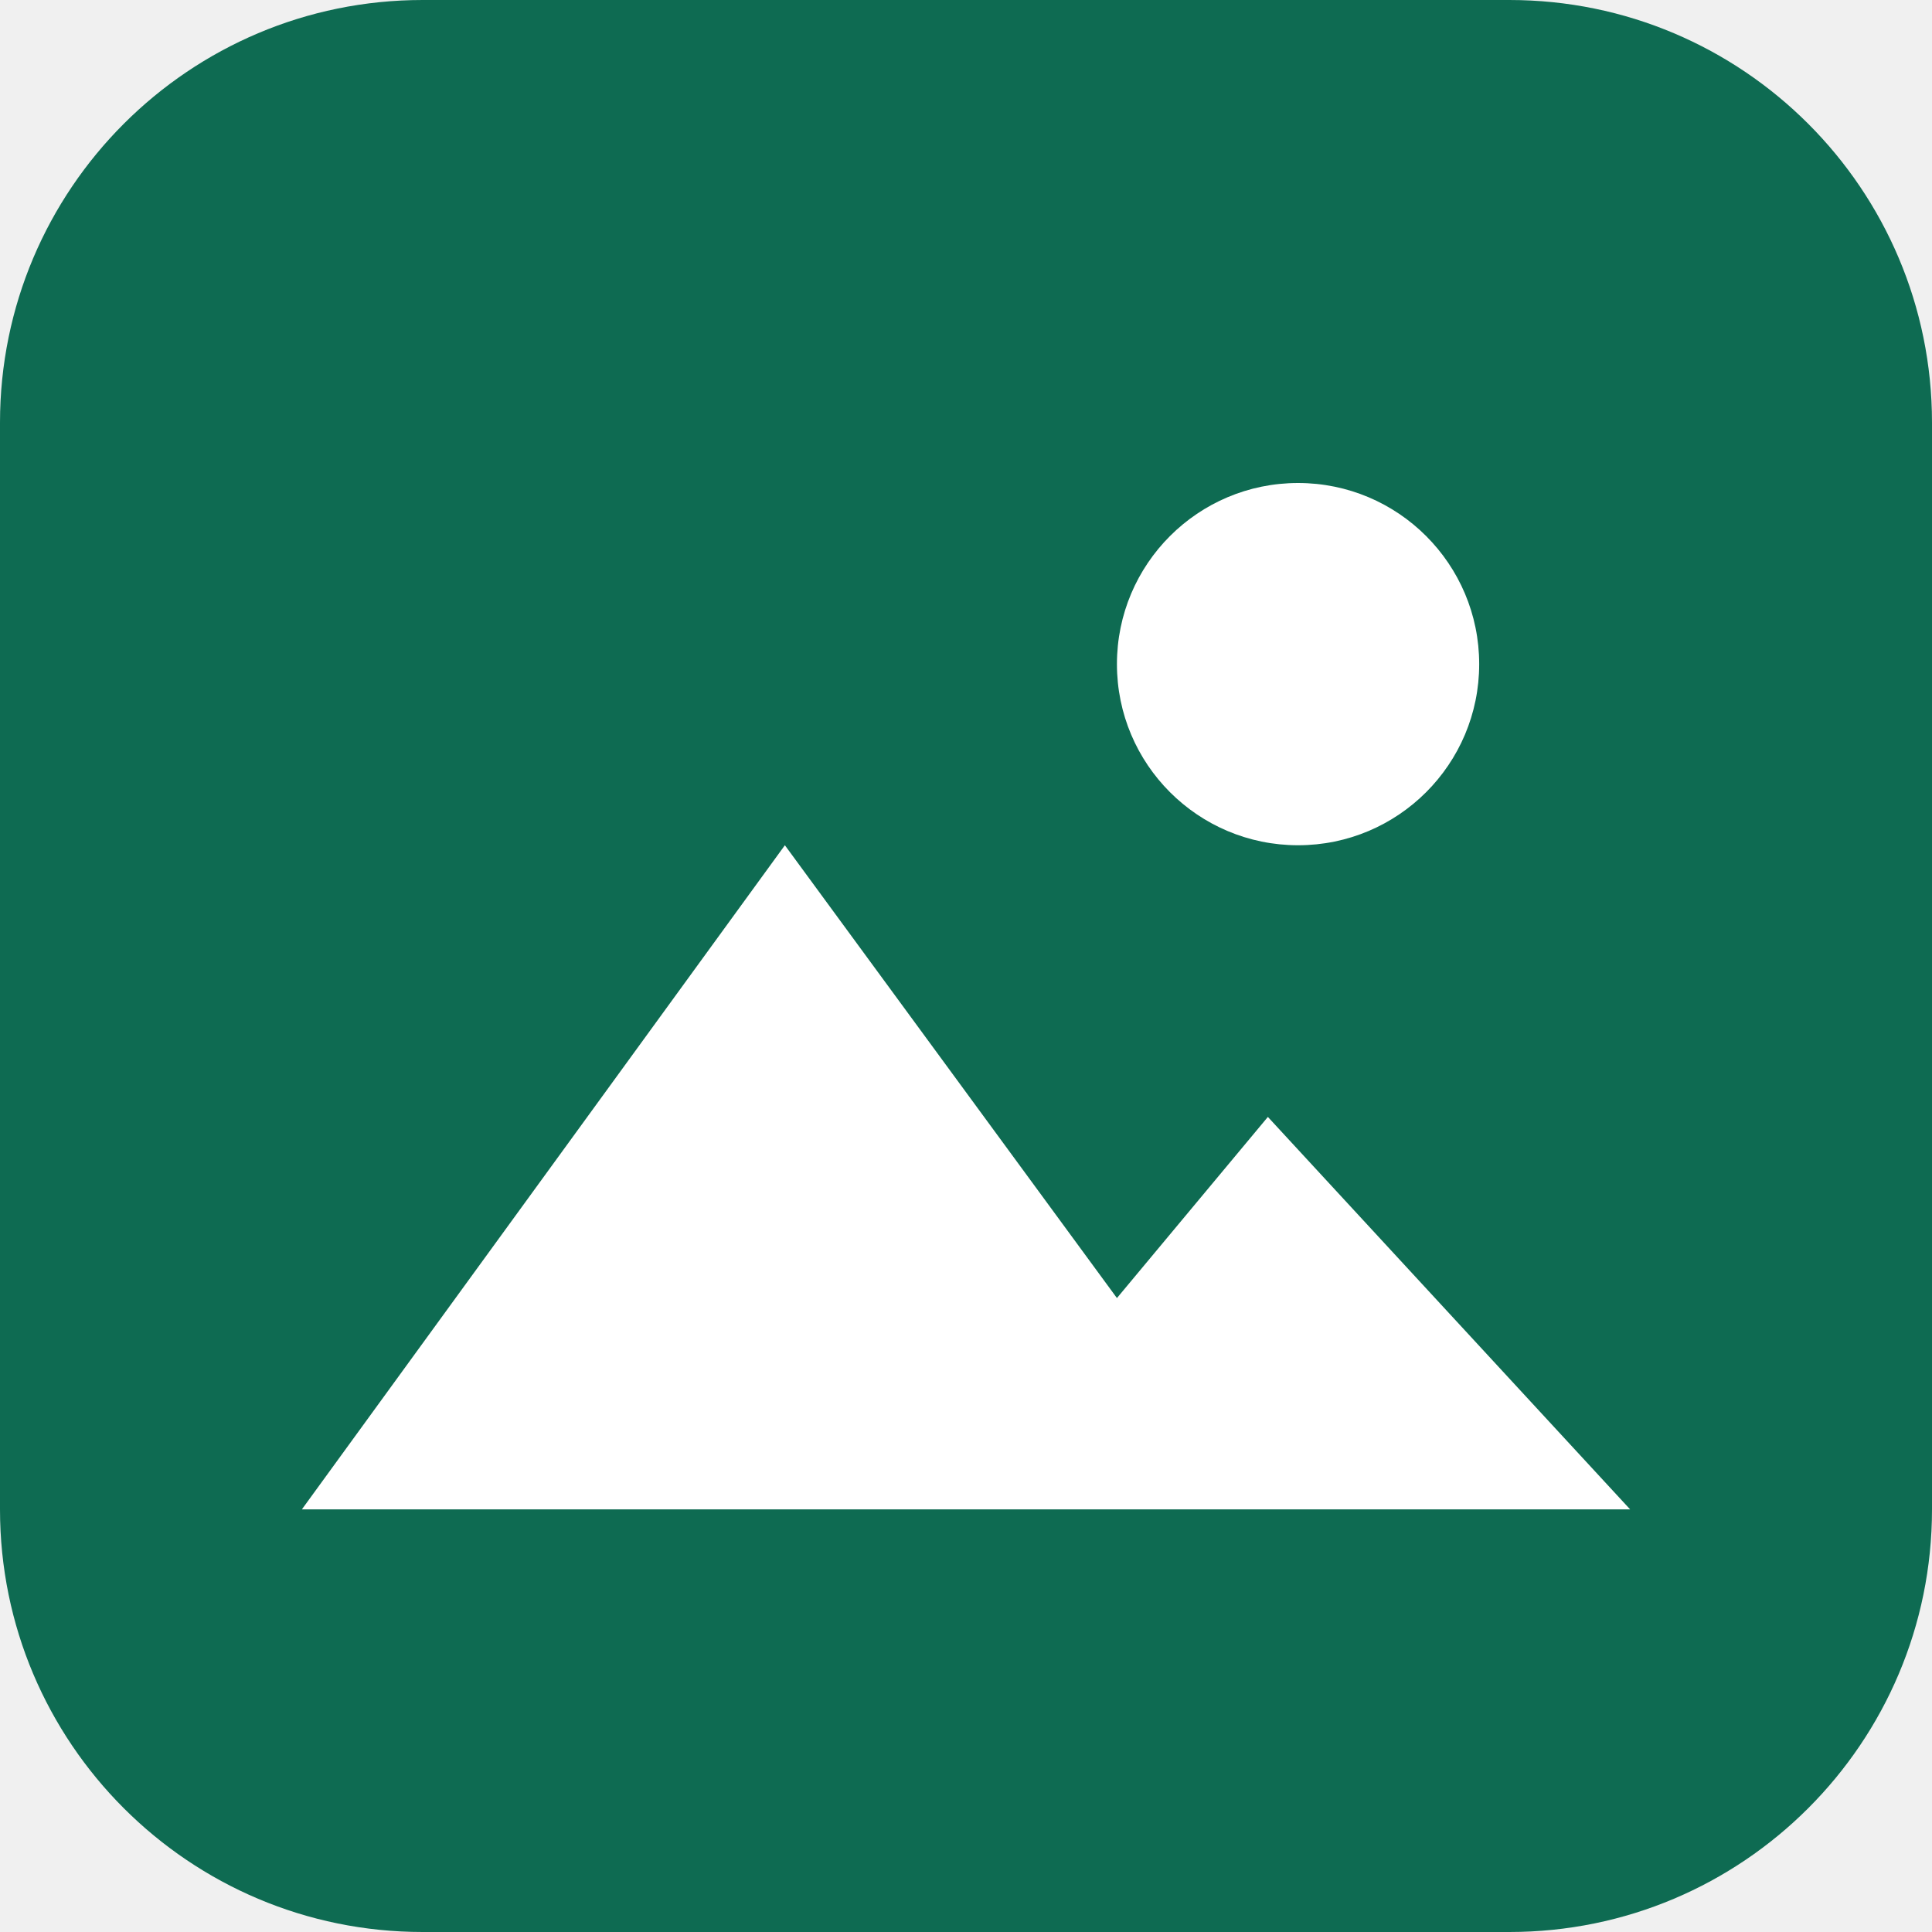
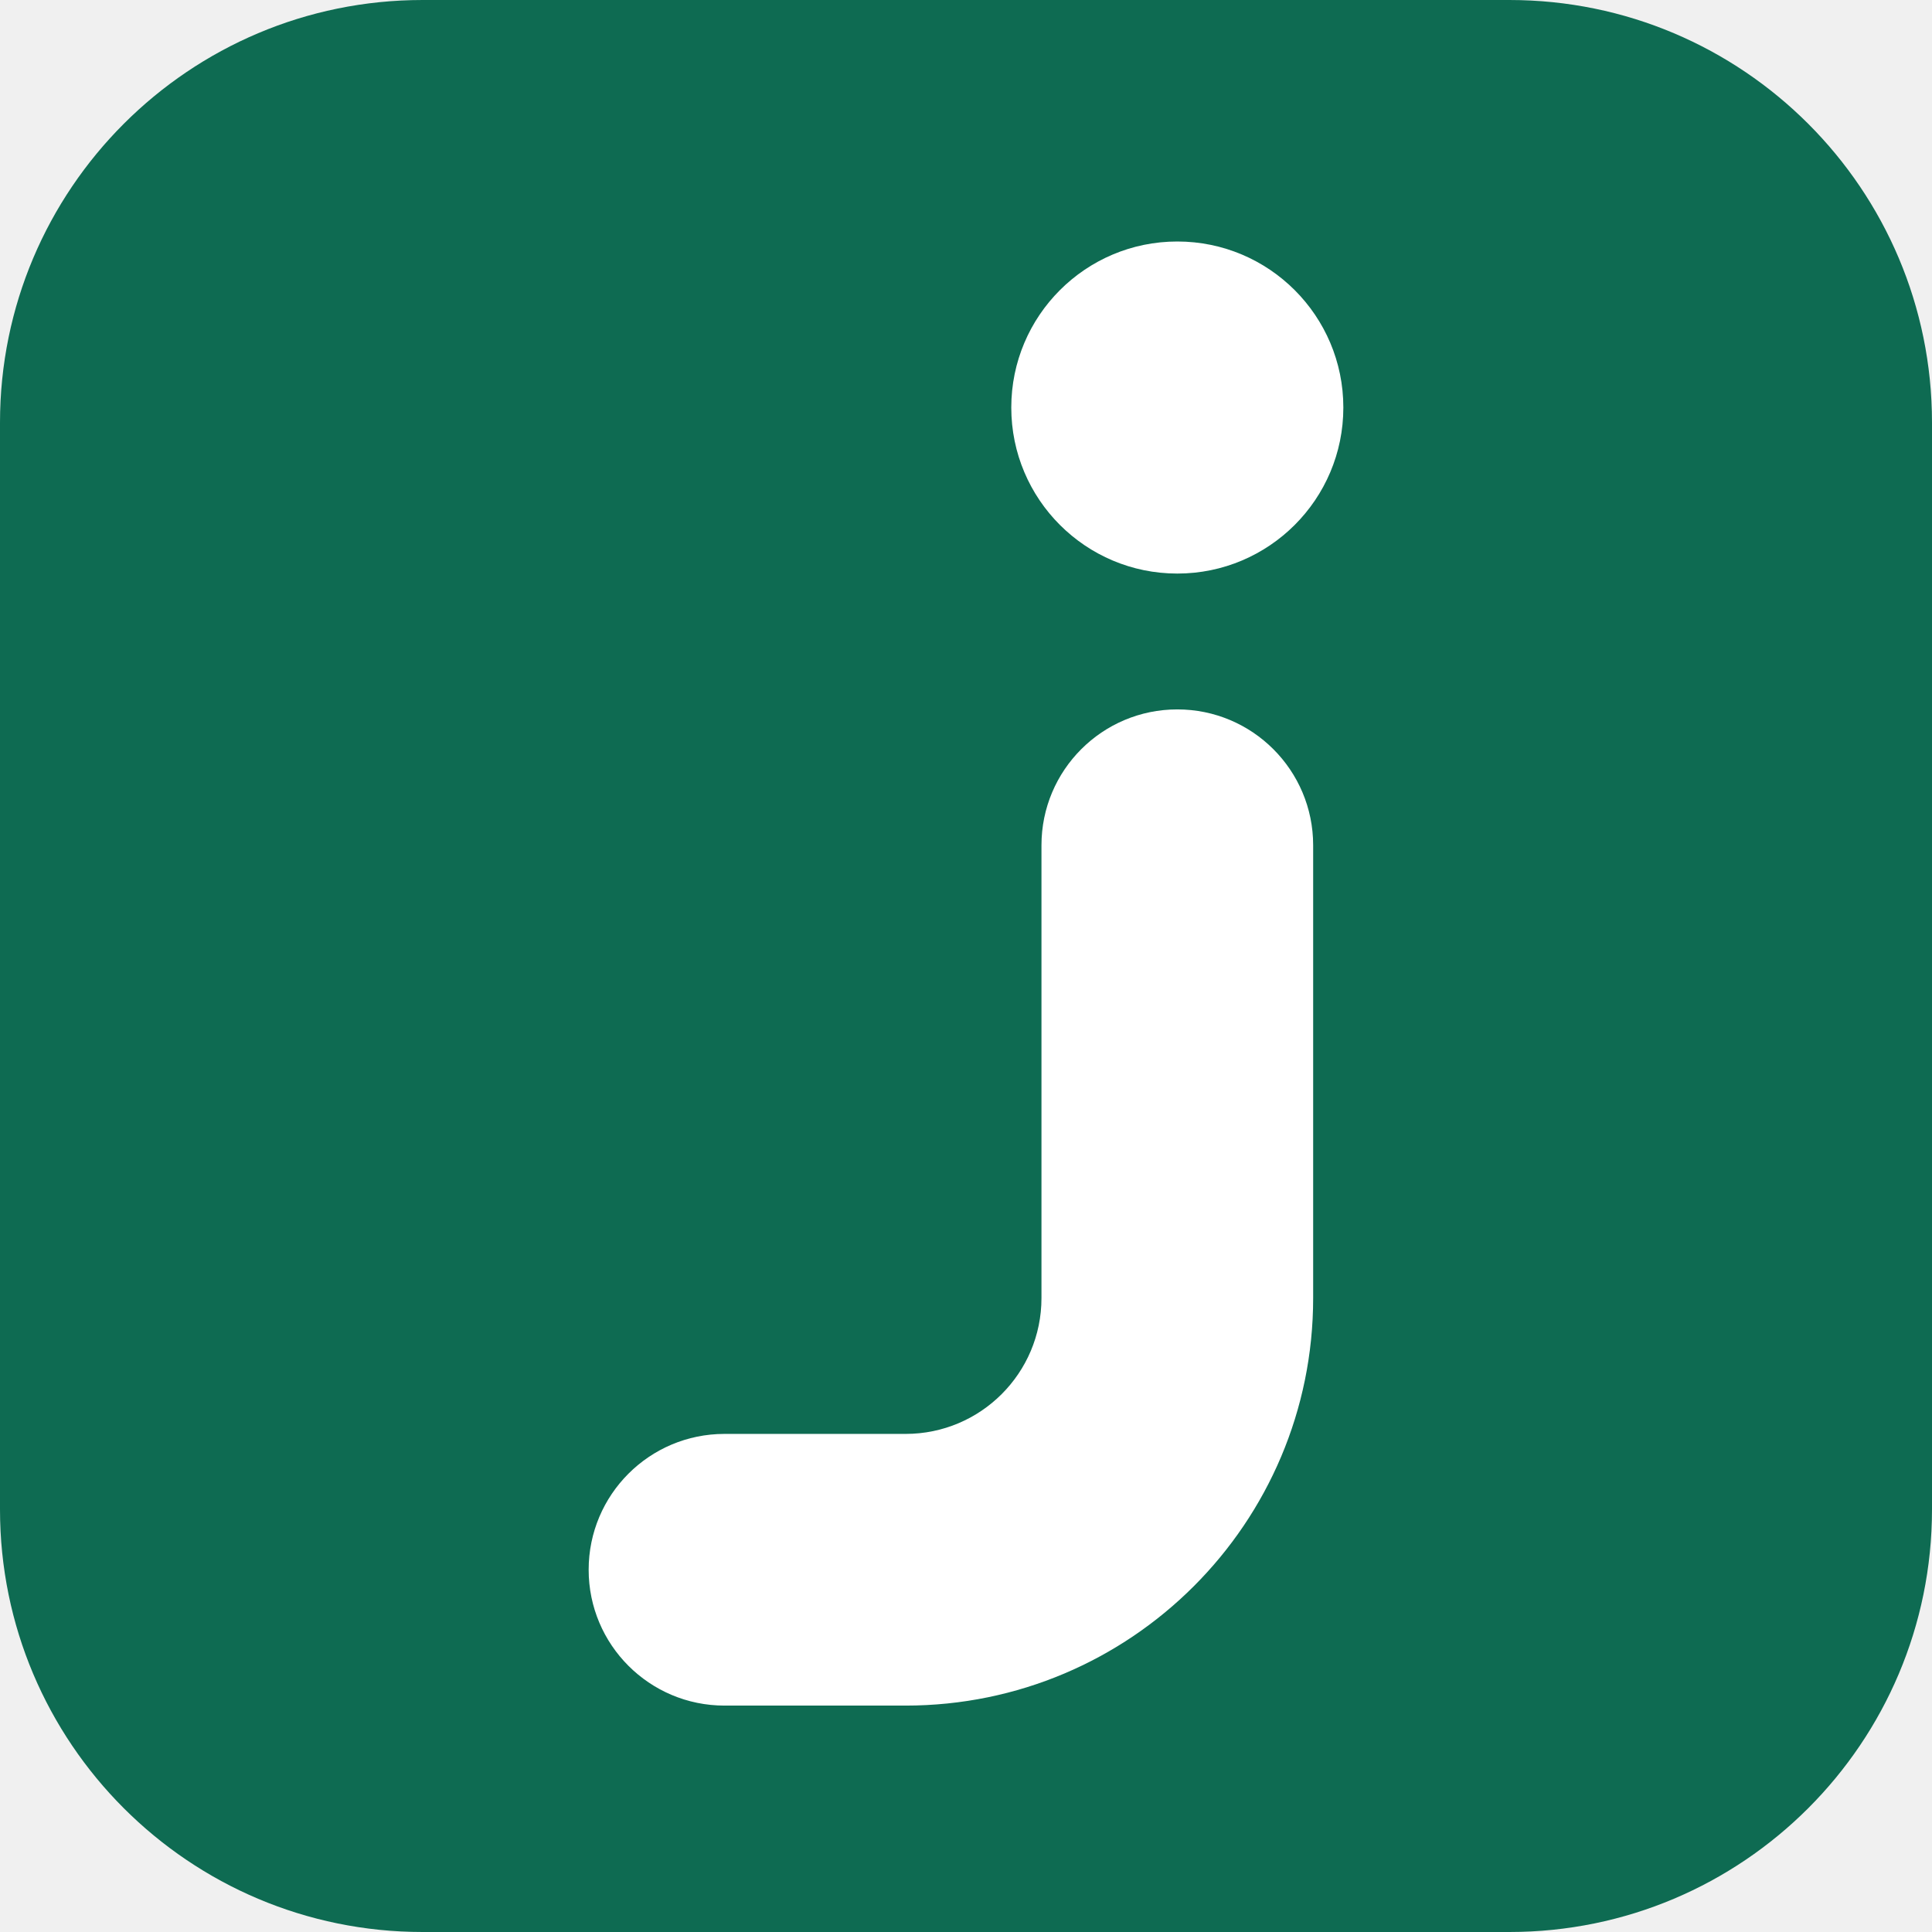
<svg xmlns="http://www.w3.org/2000/svg" viewBox="0 0 32 32">
  <rect width="32" height="32" rx="7" fill="#0e6b52" />
-   <circle cx="21.5" cy="11" r="3" fill="#fff" />
-   <path d="M5 25 13 14l5.5 7.5L21 18.5 27 25Z" fill="#fff" />
+   <circle cx="19.5" cy="6.75" r="2.75" fill="#fff" />
+   <path d="M17.25 14a2.25 2.25 0 0 1 4.5 0v7.5a6.75 6.75 0 0 1-6.75 6.75h-3a2.25 2.25 0 0 1 0-4.5h3a2.25 2.25 0 0 0 2.25-2.25Z" fill="#fff" />
</svg>
